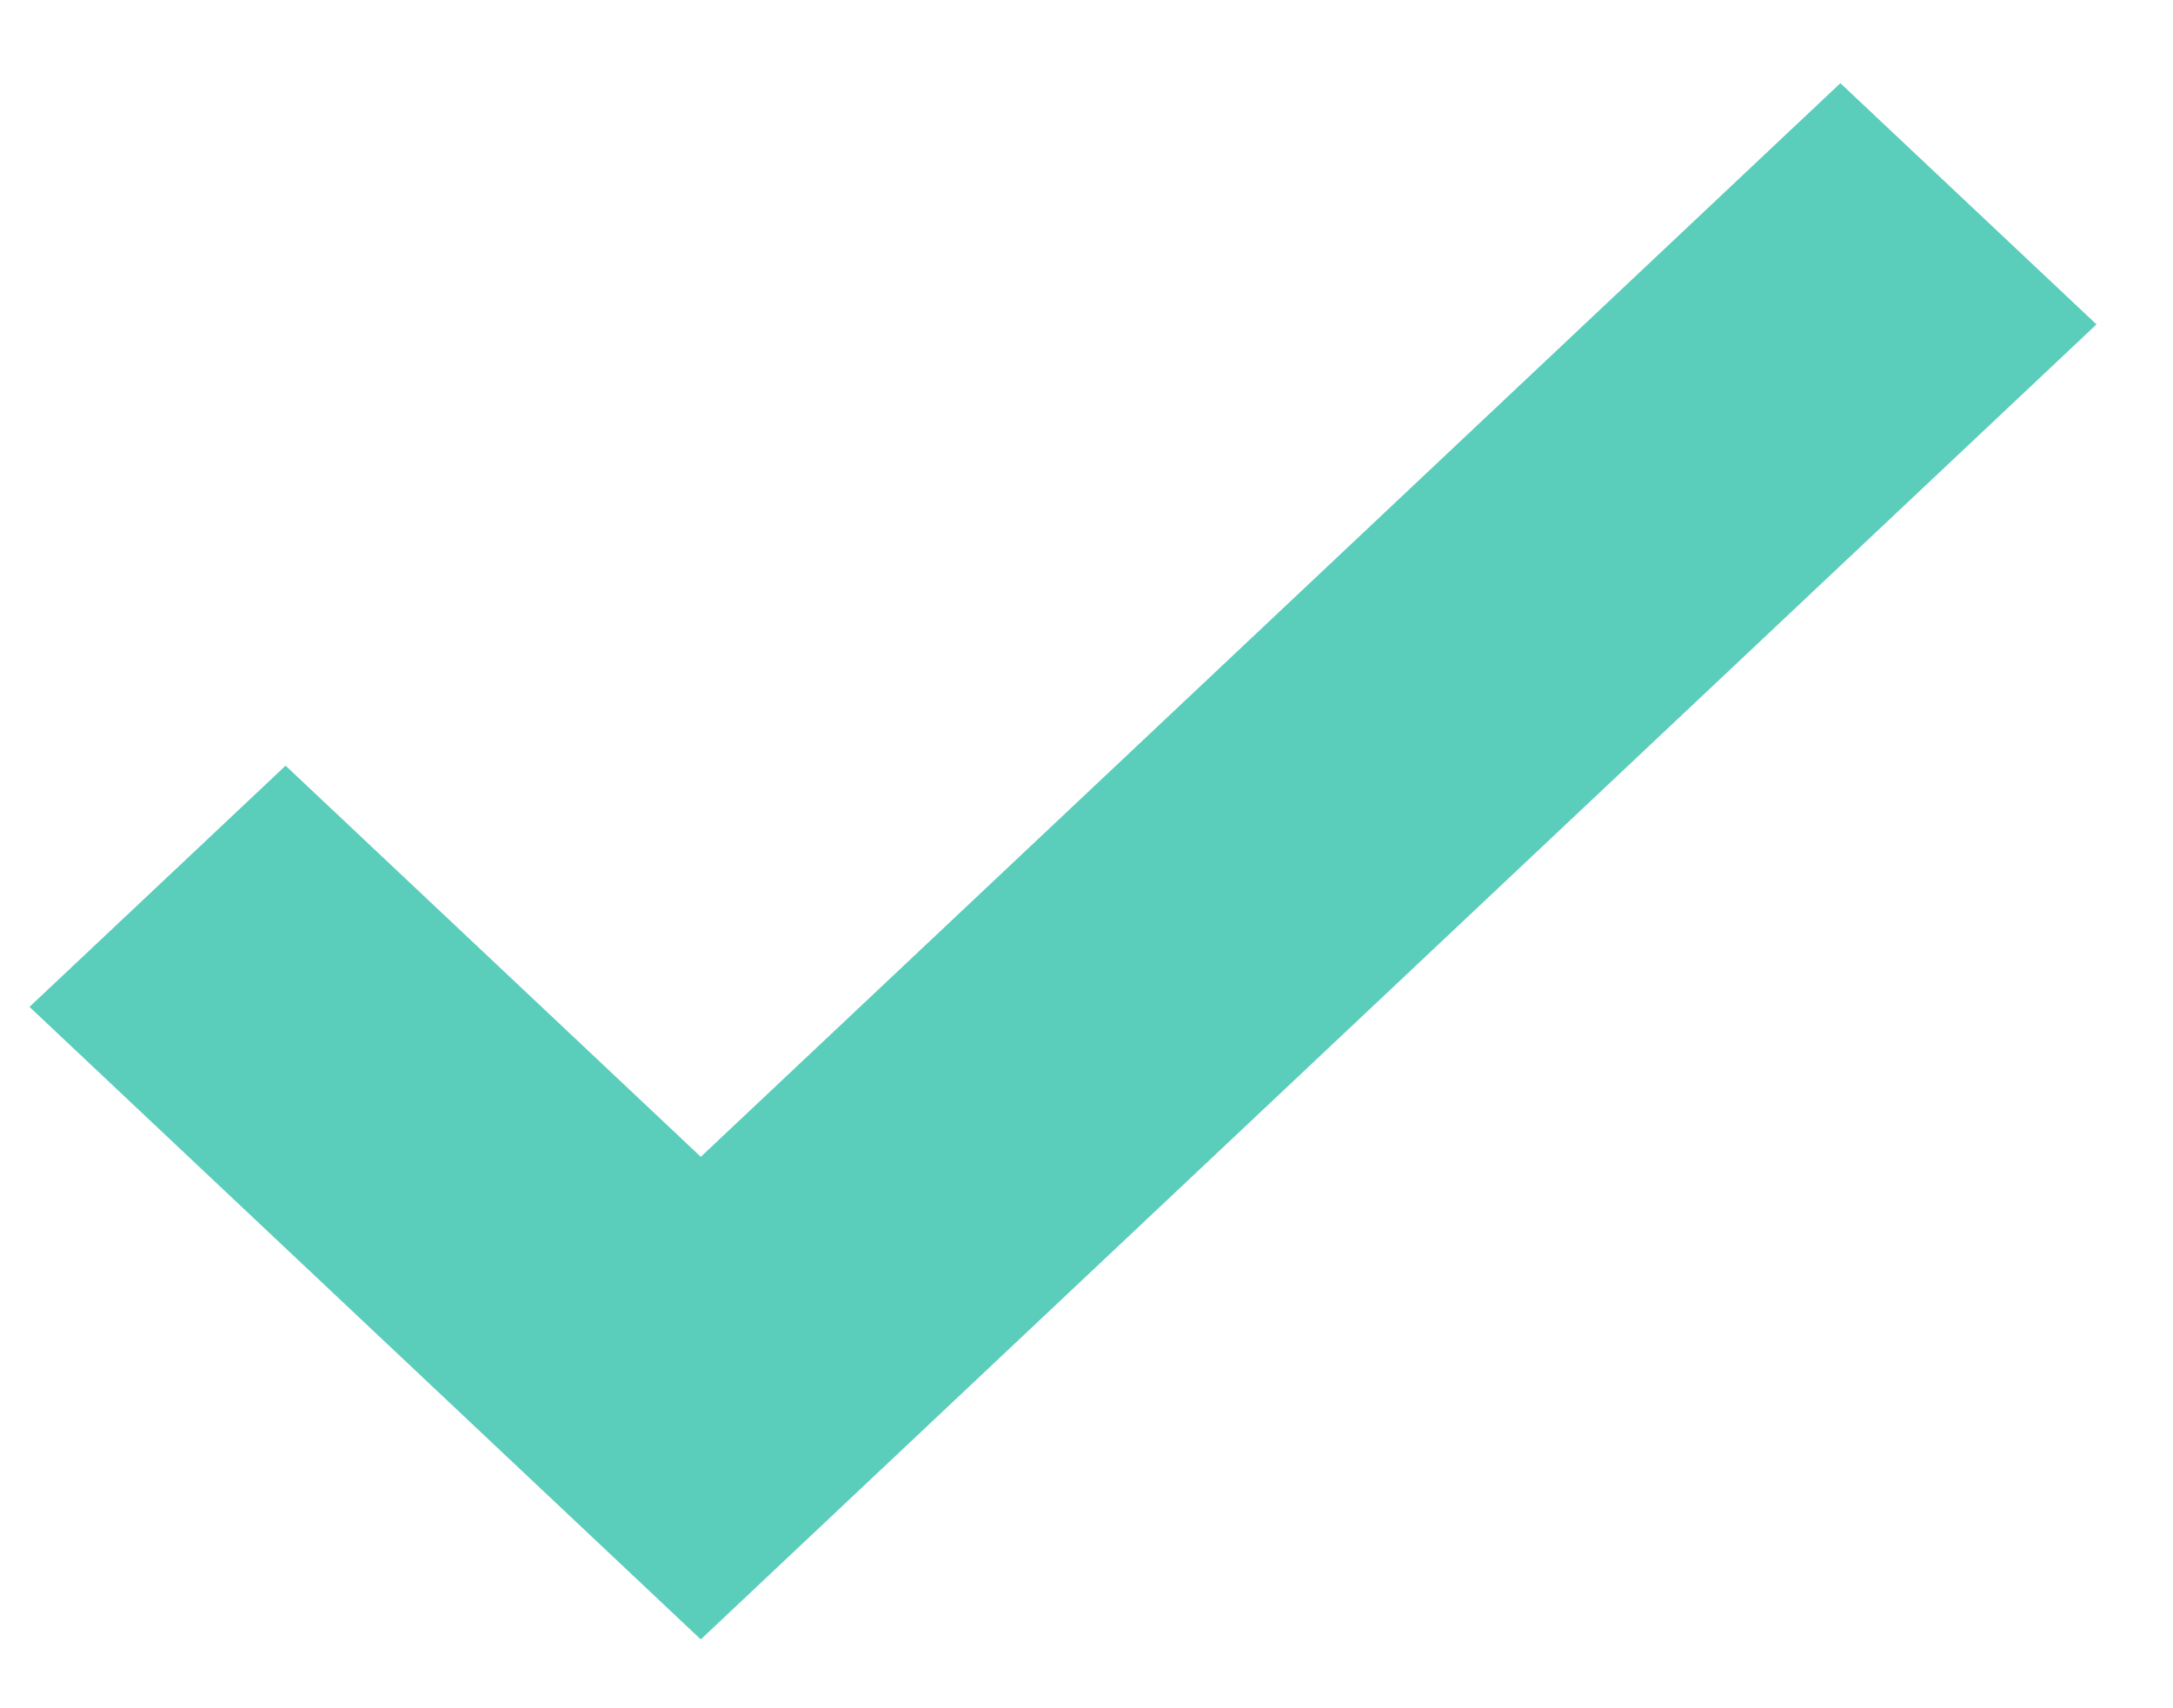
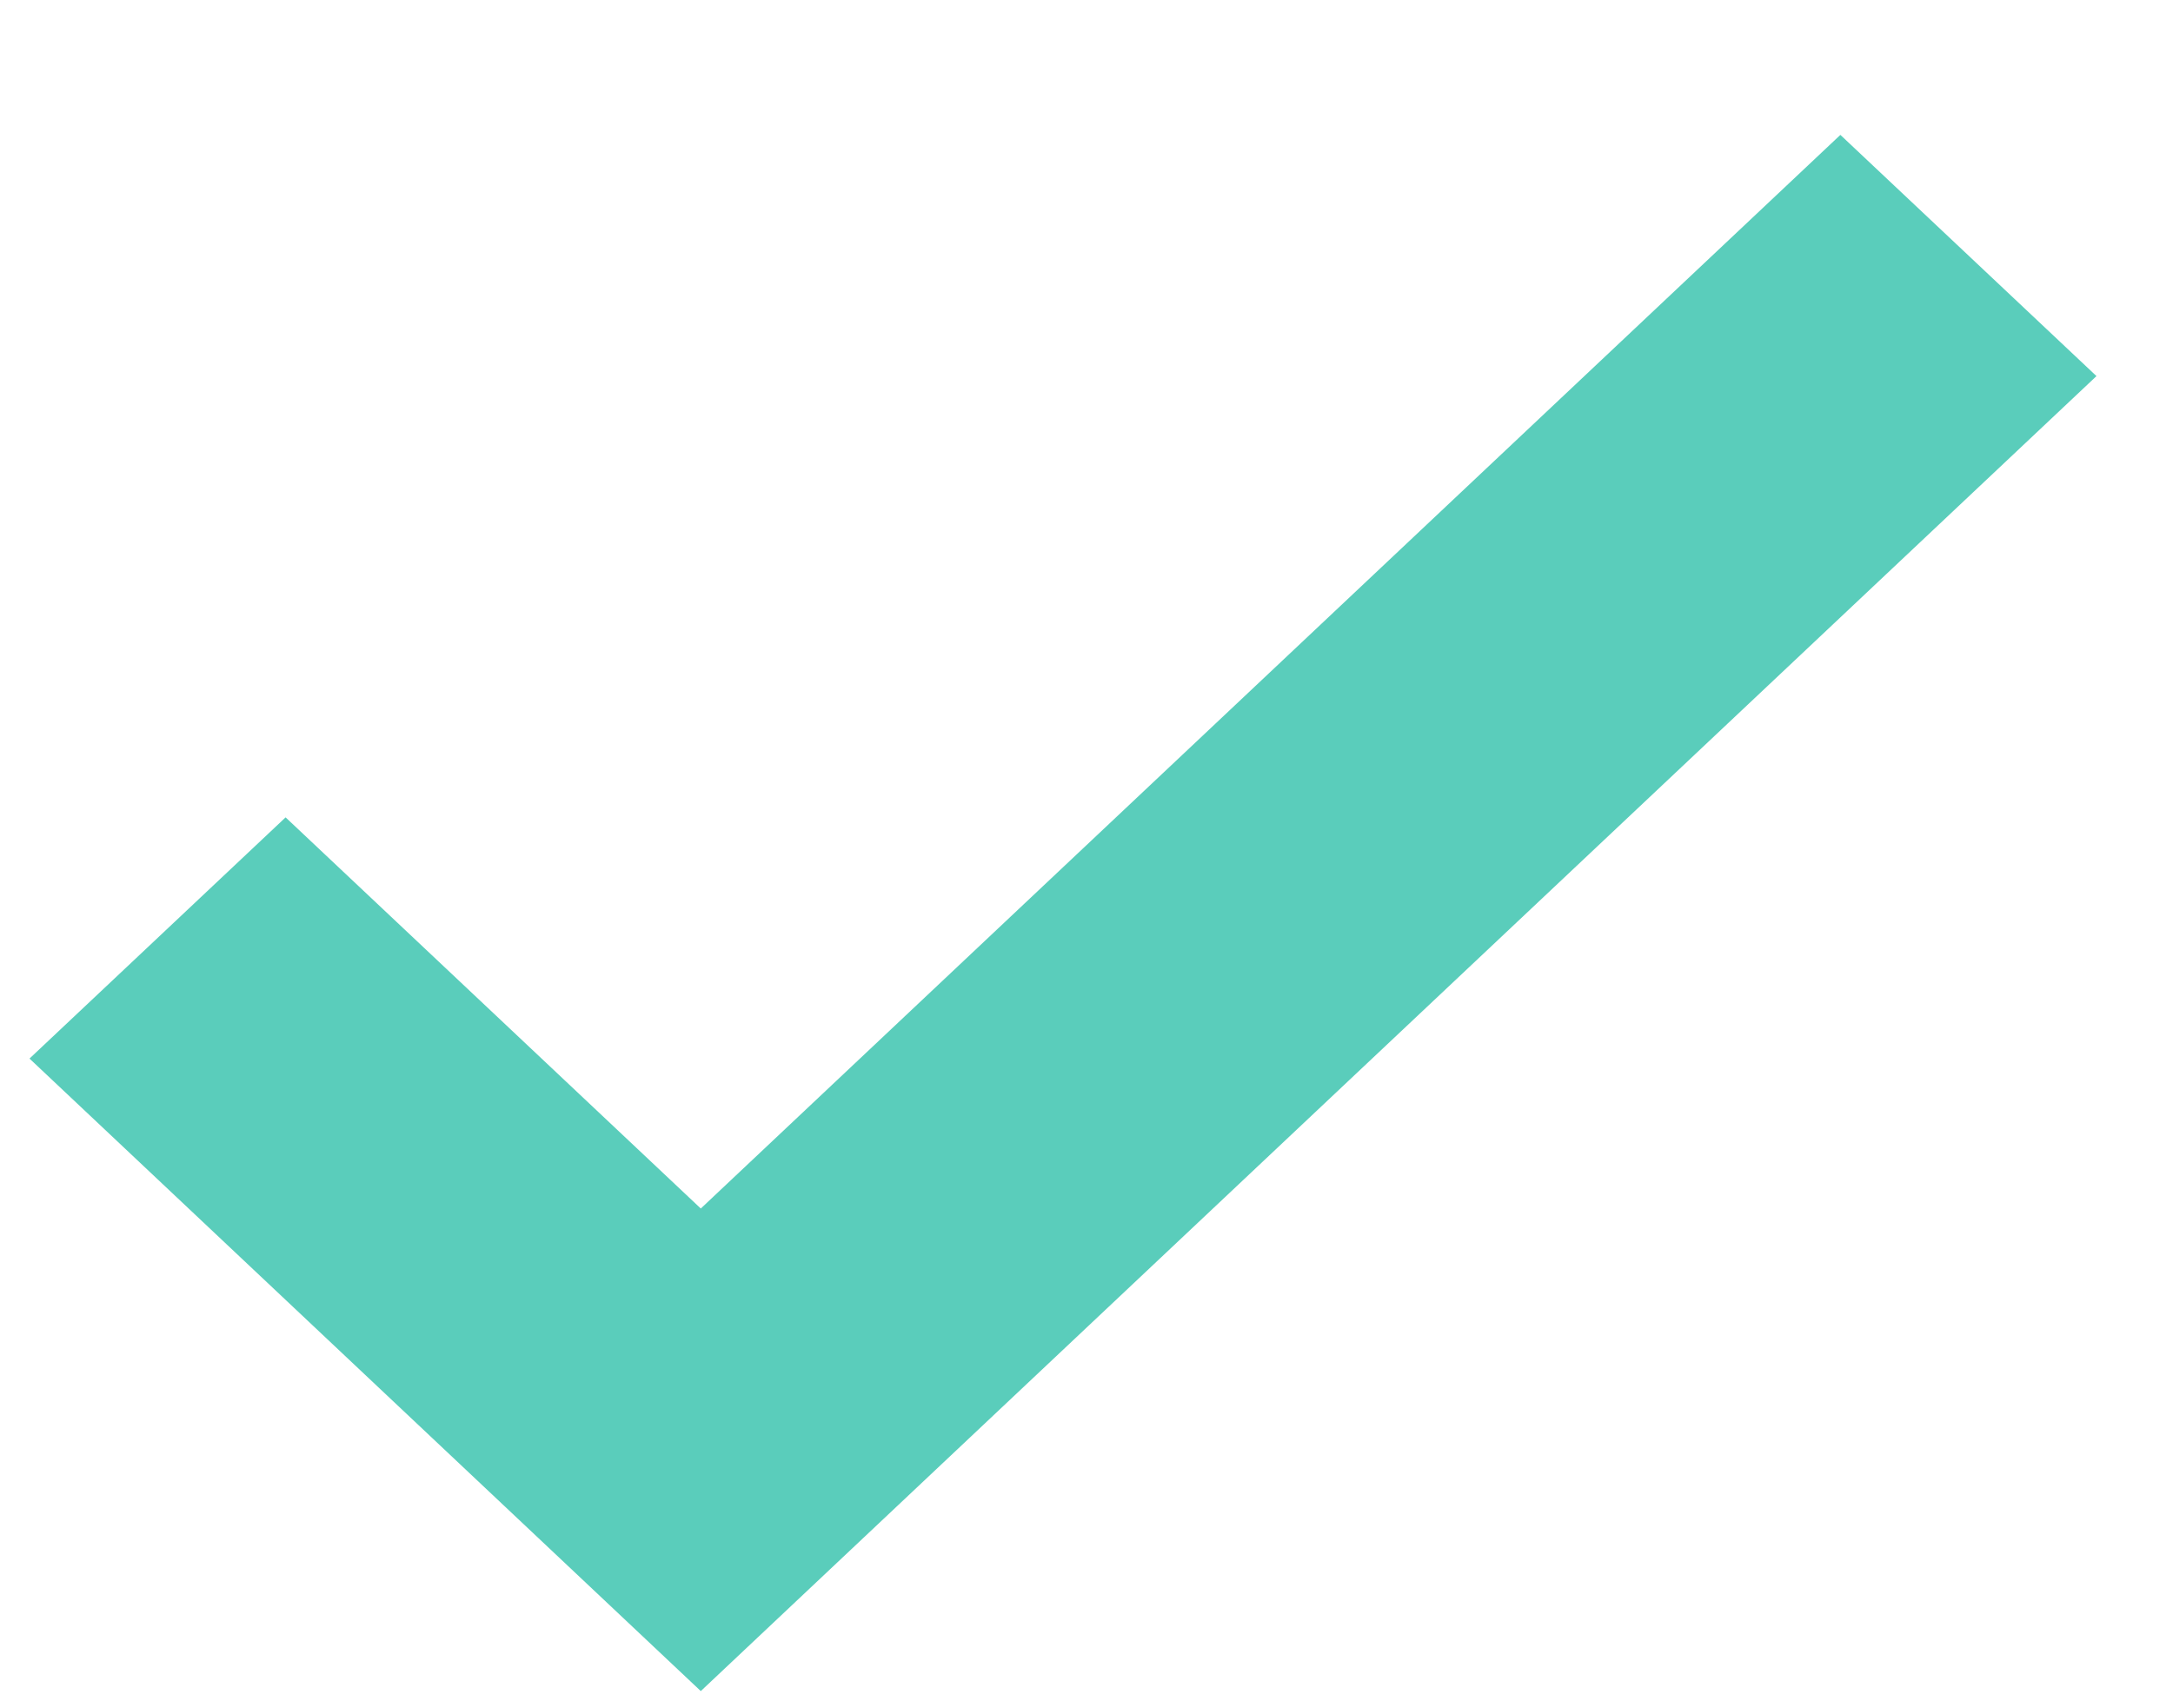
<svg xmlns="http://www.w3.org/2000/svg" width="14" height="11" viewBox="0 0 14 11" fill="none">
-   <path fill-rule="evenodd" clip-rule="evenodd" d="M13.507 2.09L4.515 10.562L0.19 6.487L1.84 4.933L4.515 7.453L11.857 0.536L13.507 2.09Z" fill="#5ACDBB" />
+   <path fill-rule="evenodd" clip-rule="evenodd" d="M13.507 2.423L4.515 10.895L0.19 6.82L1.84 5.266L4.515 7.786L11.857 0.869L13.507 2.423Z" fill="#5ACDBB" />
</svg>
